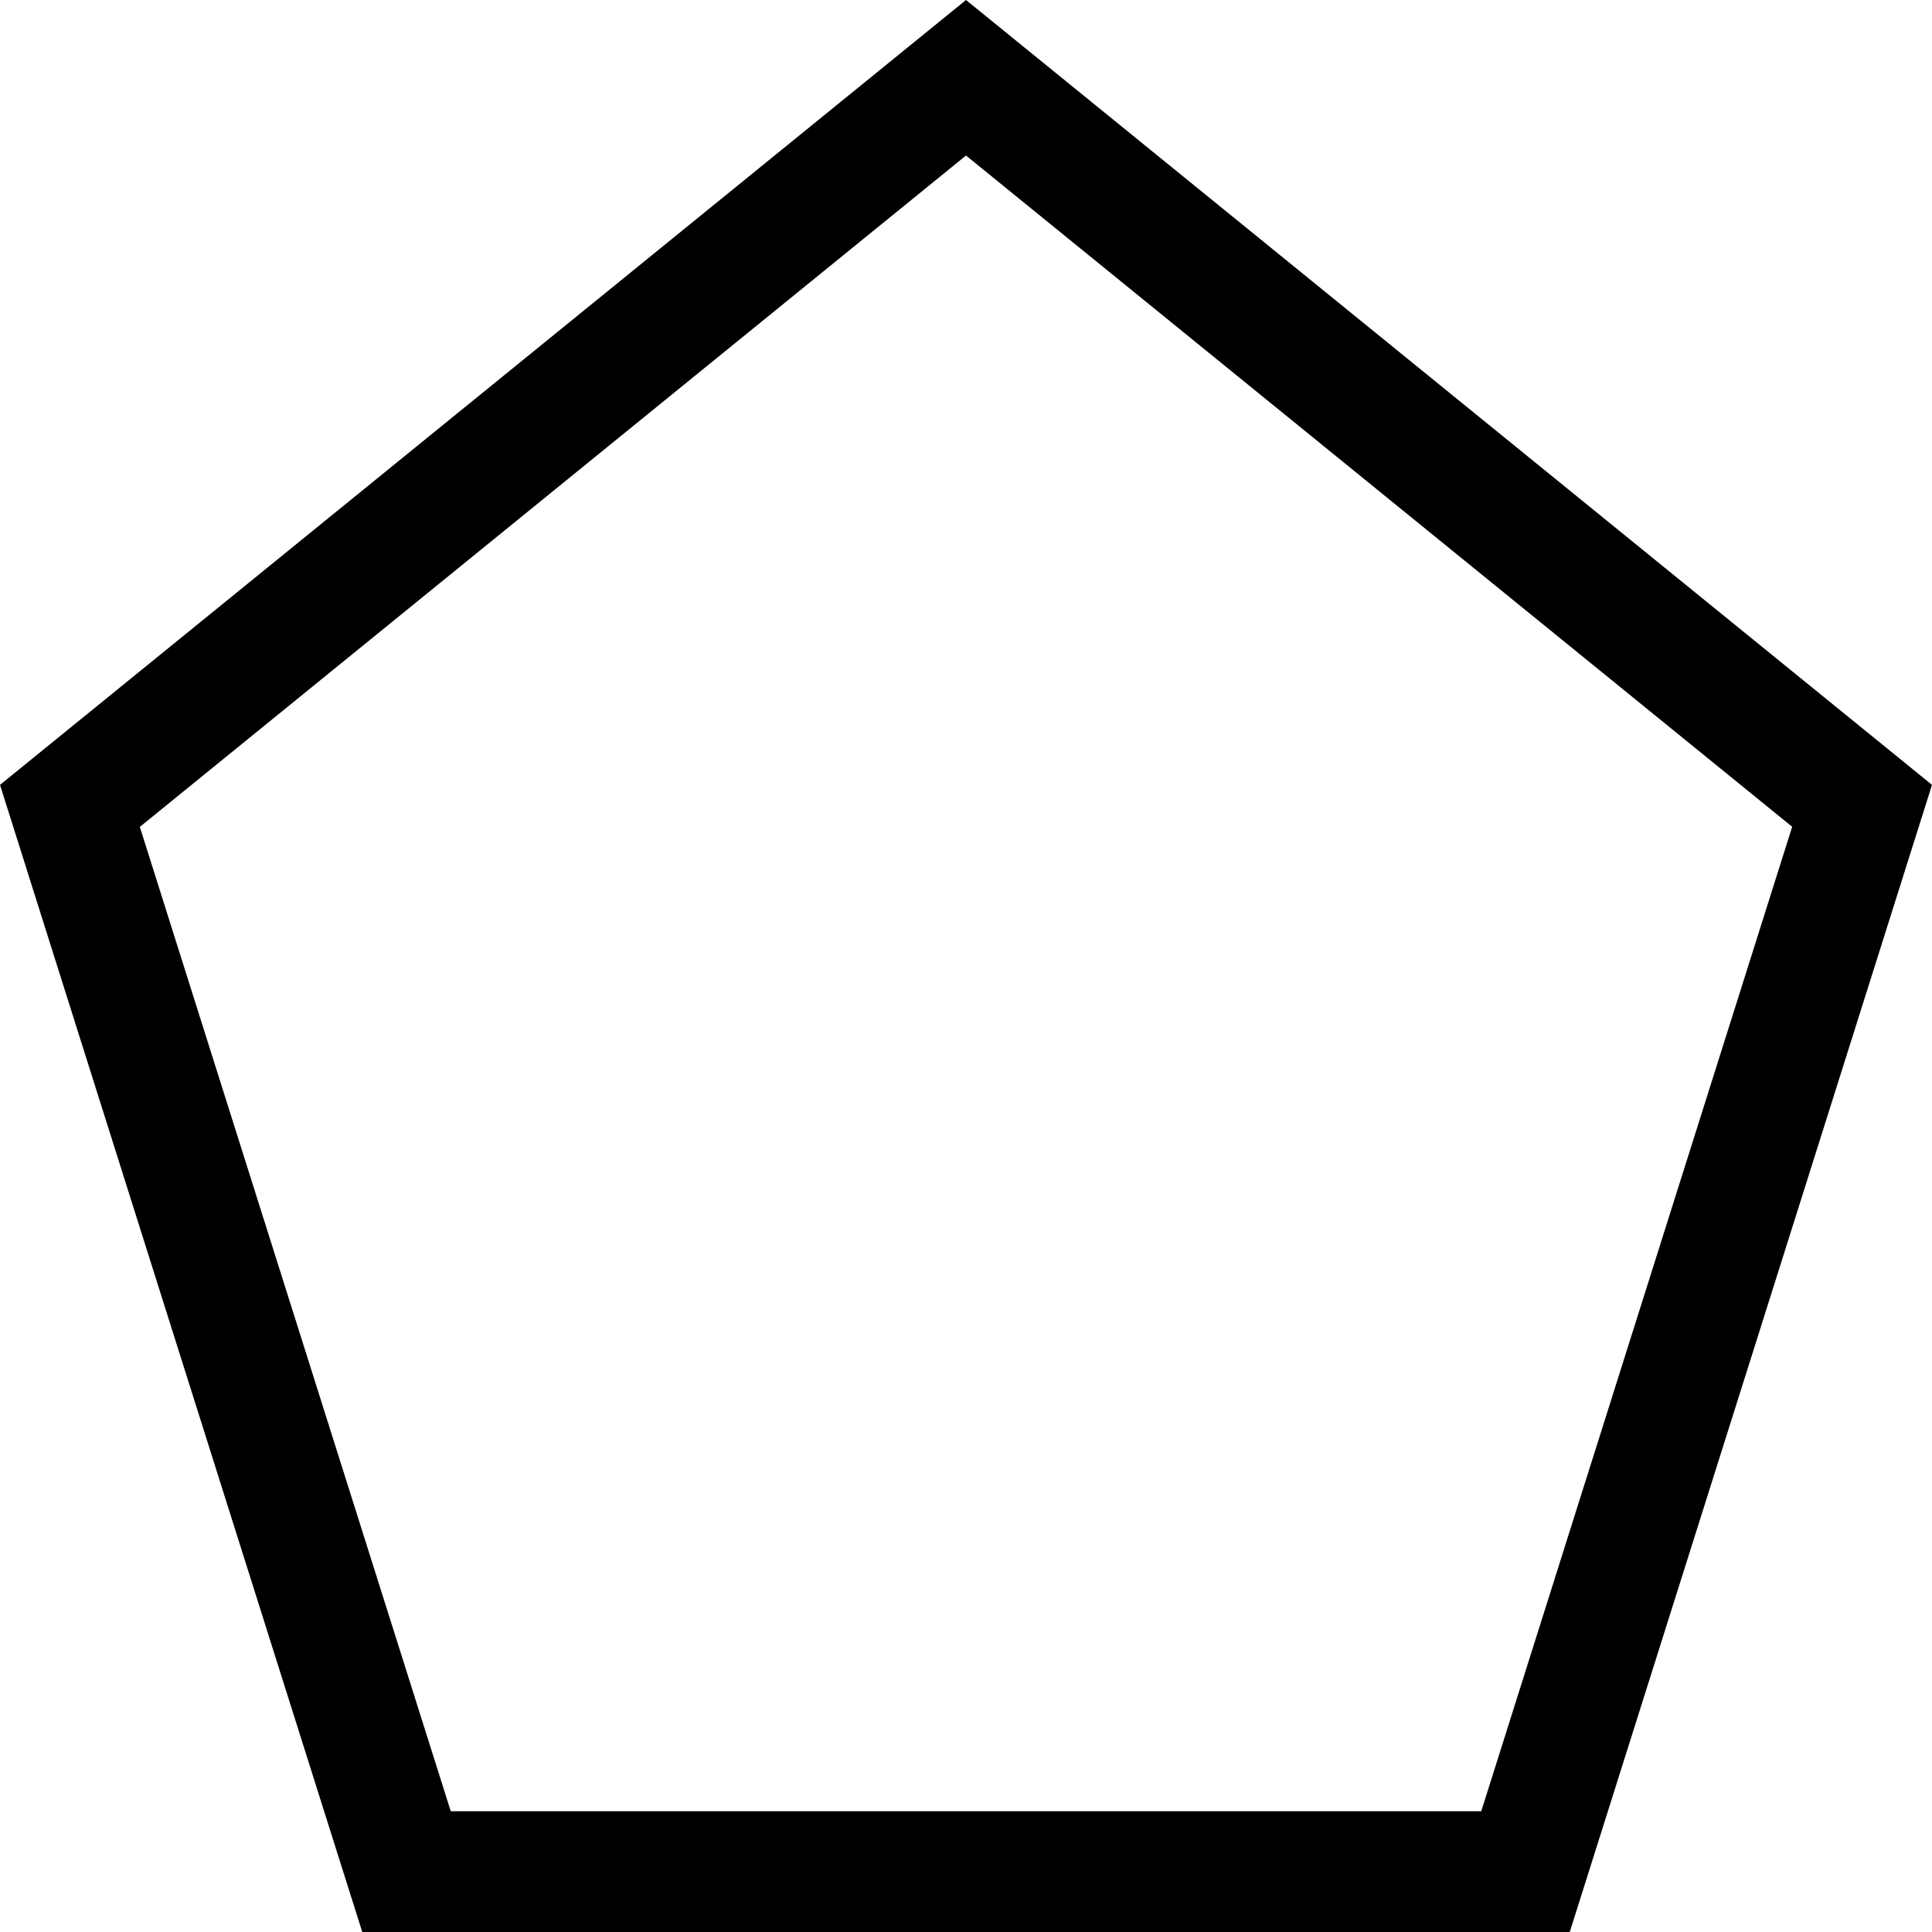
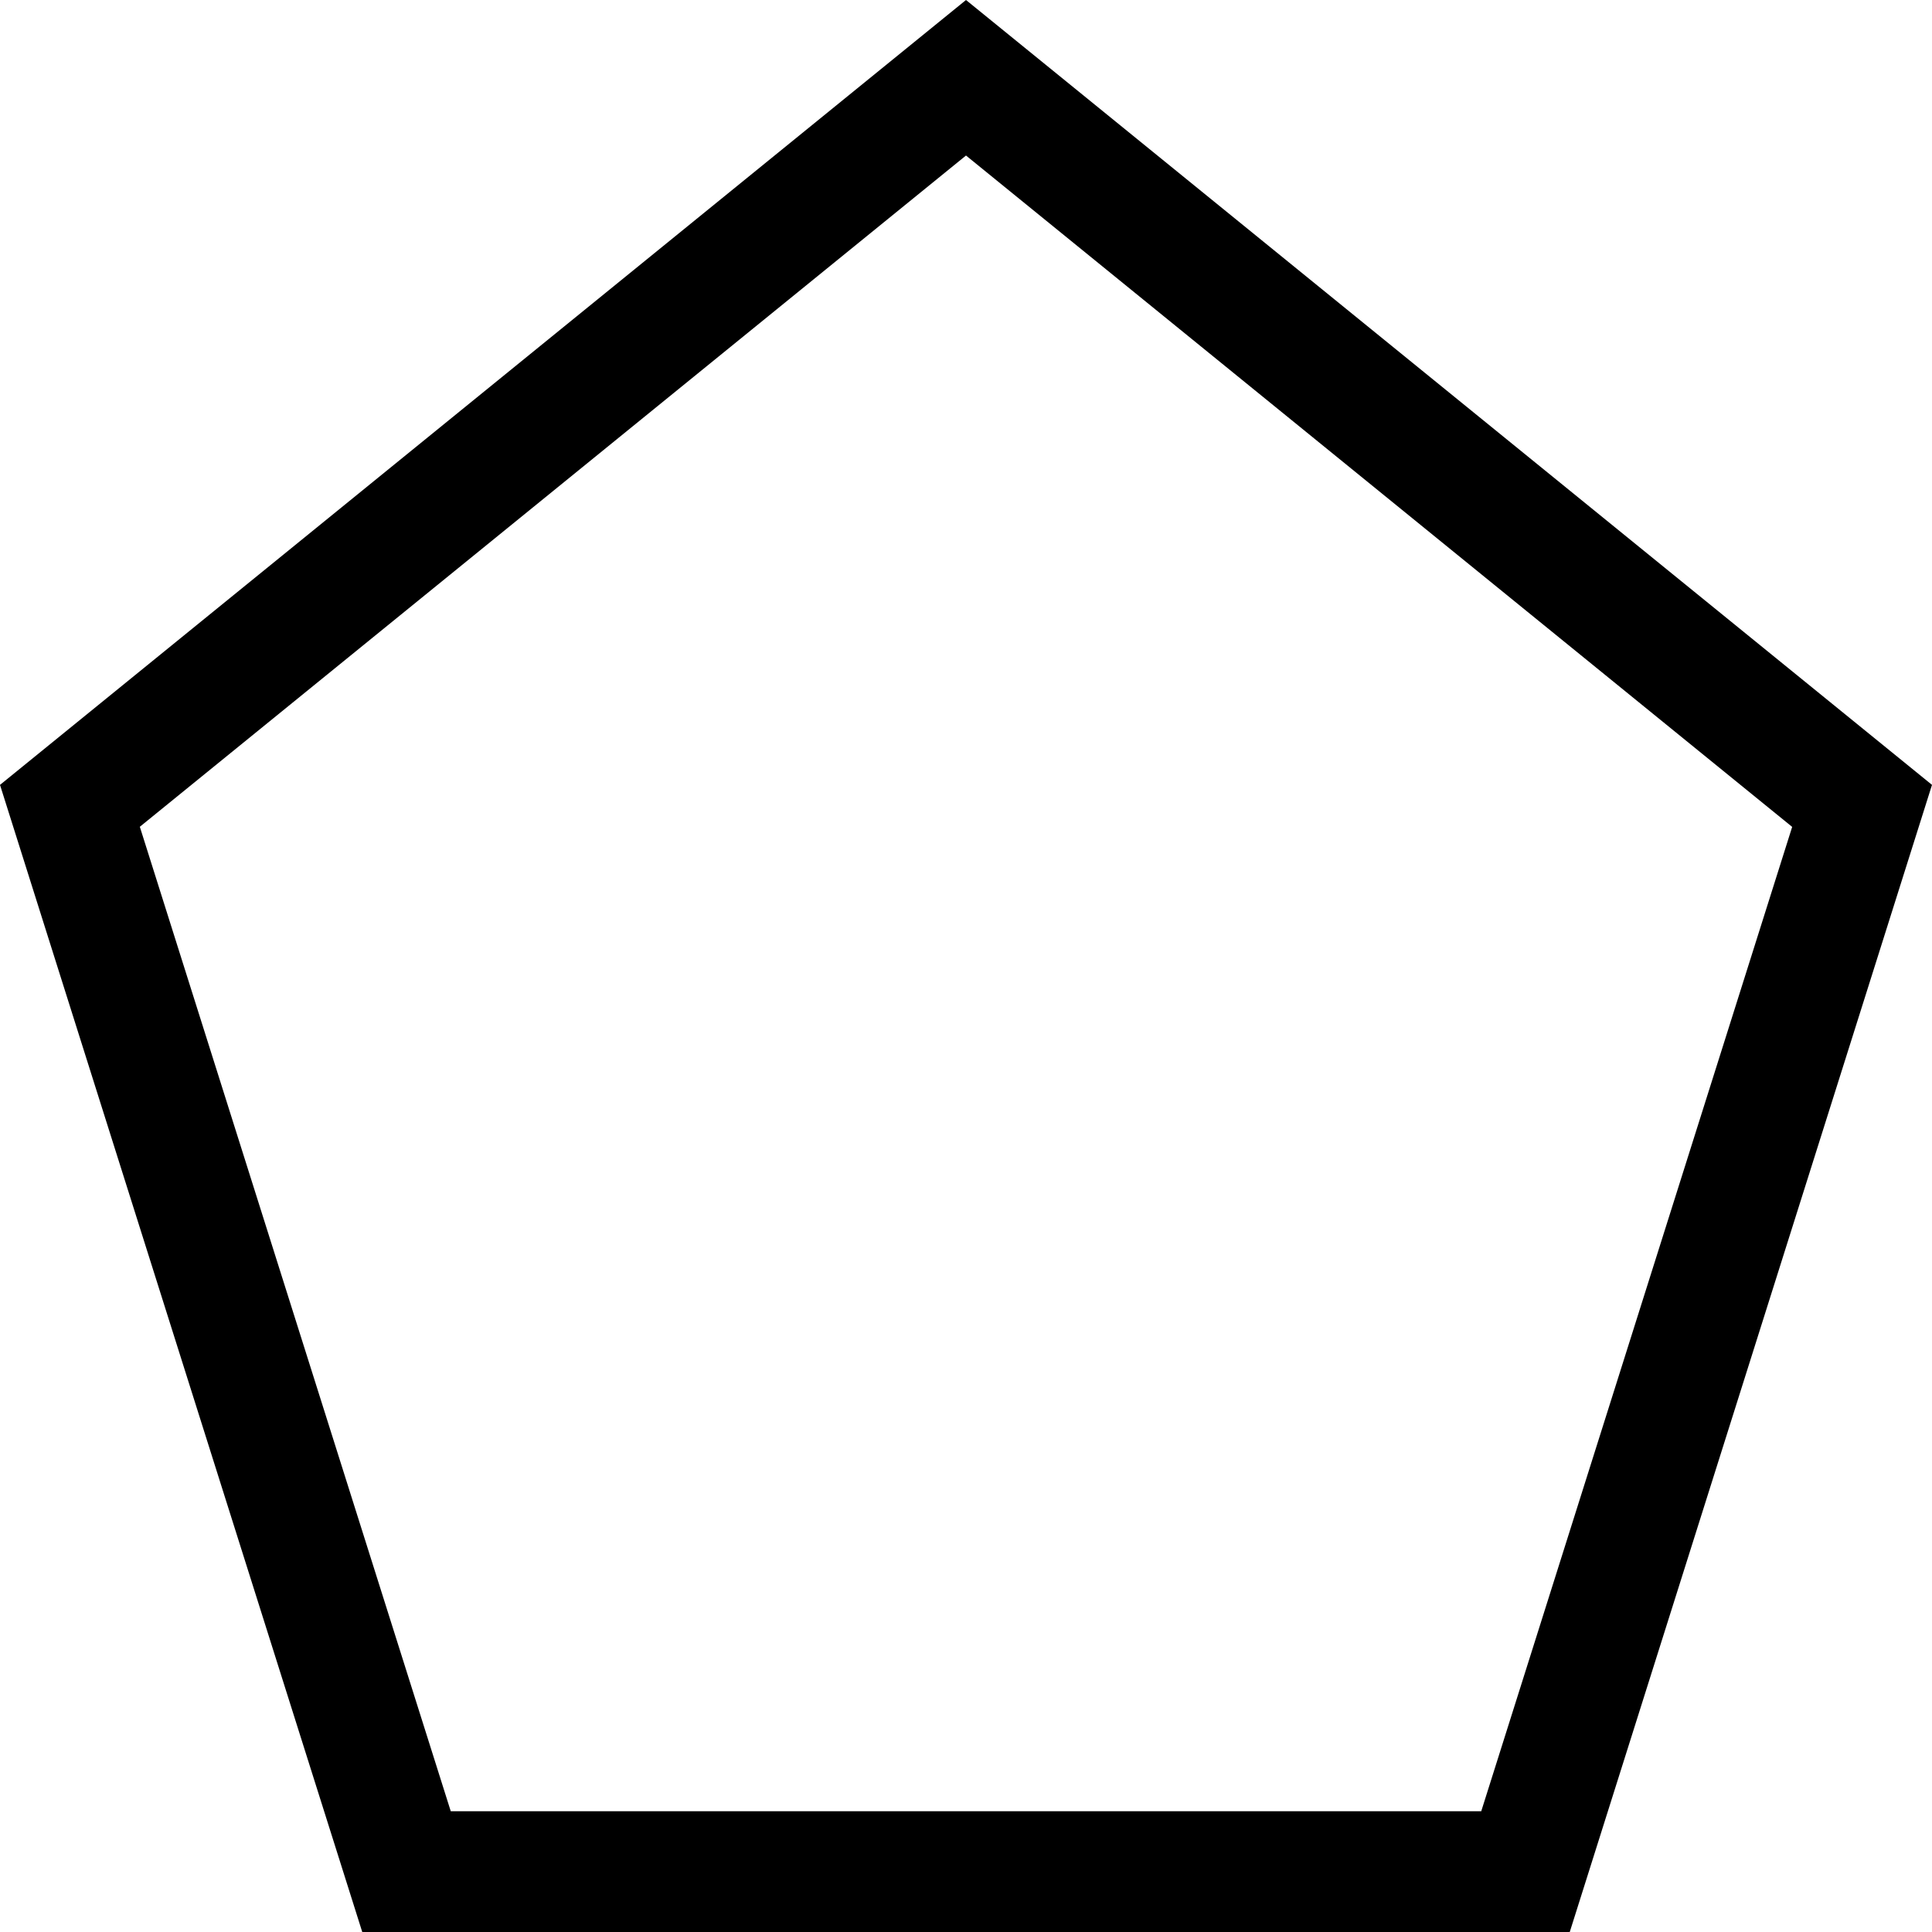
<svg xmlns="http://www.w3.org/2000/svg" width="16" height="16" fill="currentColor" class="bi bi-pentagon" viewBox="0 0 16 16">
-   <path fill-rule="evenodd" d="M8 1.288l-6.842 5.56L3.733 15h8.534l2.575-8.153L8 1.288zM16 6.5L8 0 0 6.5 3 16h10l3-9.5z" />
+   <path d="M8 1.288l6.842 5.56L12.267 15H3.733L1.158 6.847 8 1.288zM16 6.5L8 0 0 6.5 3 16h10l3-9.5z" />
</svg>
